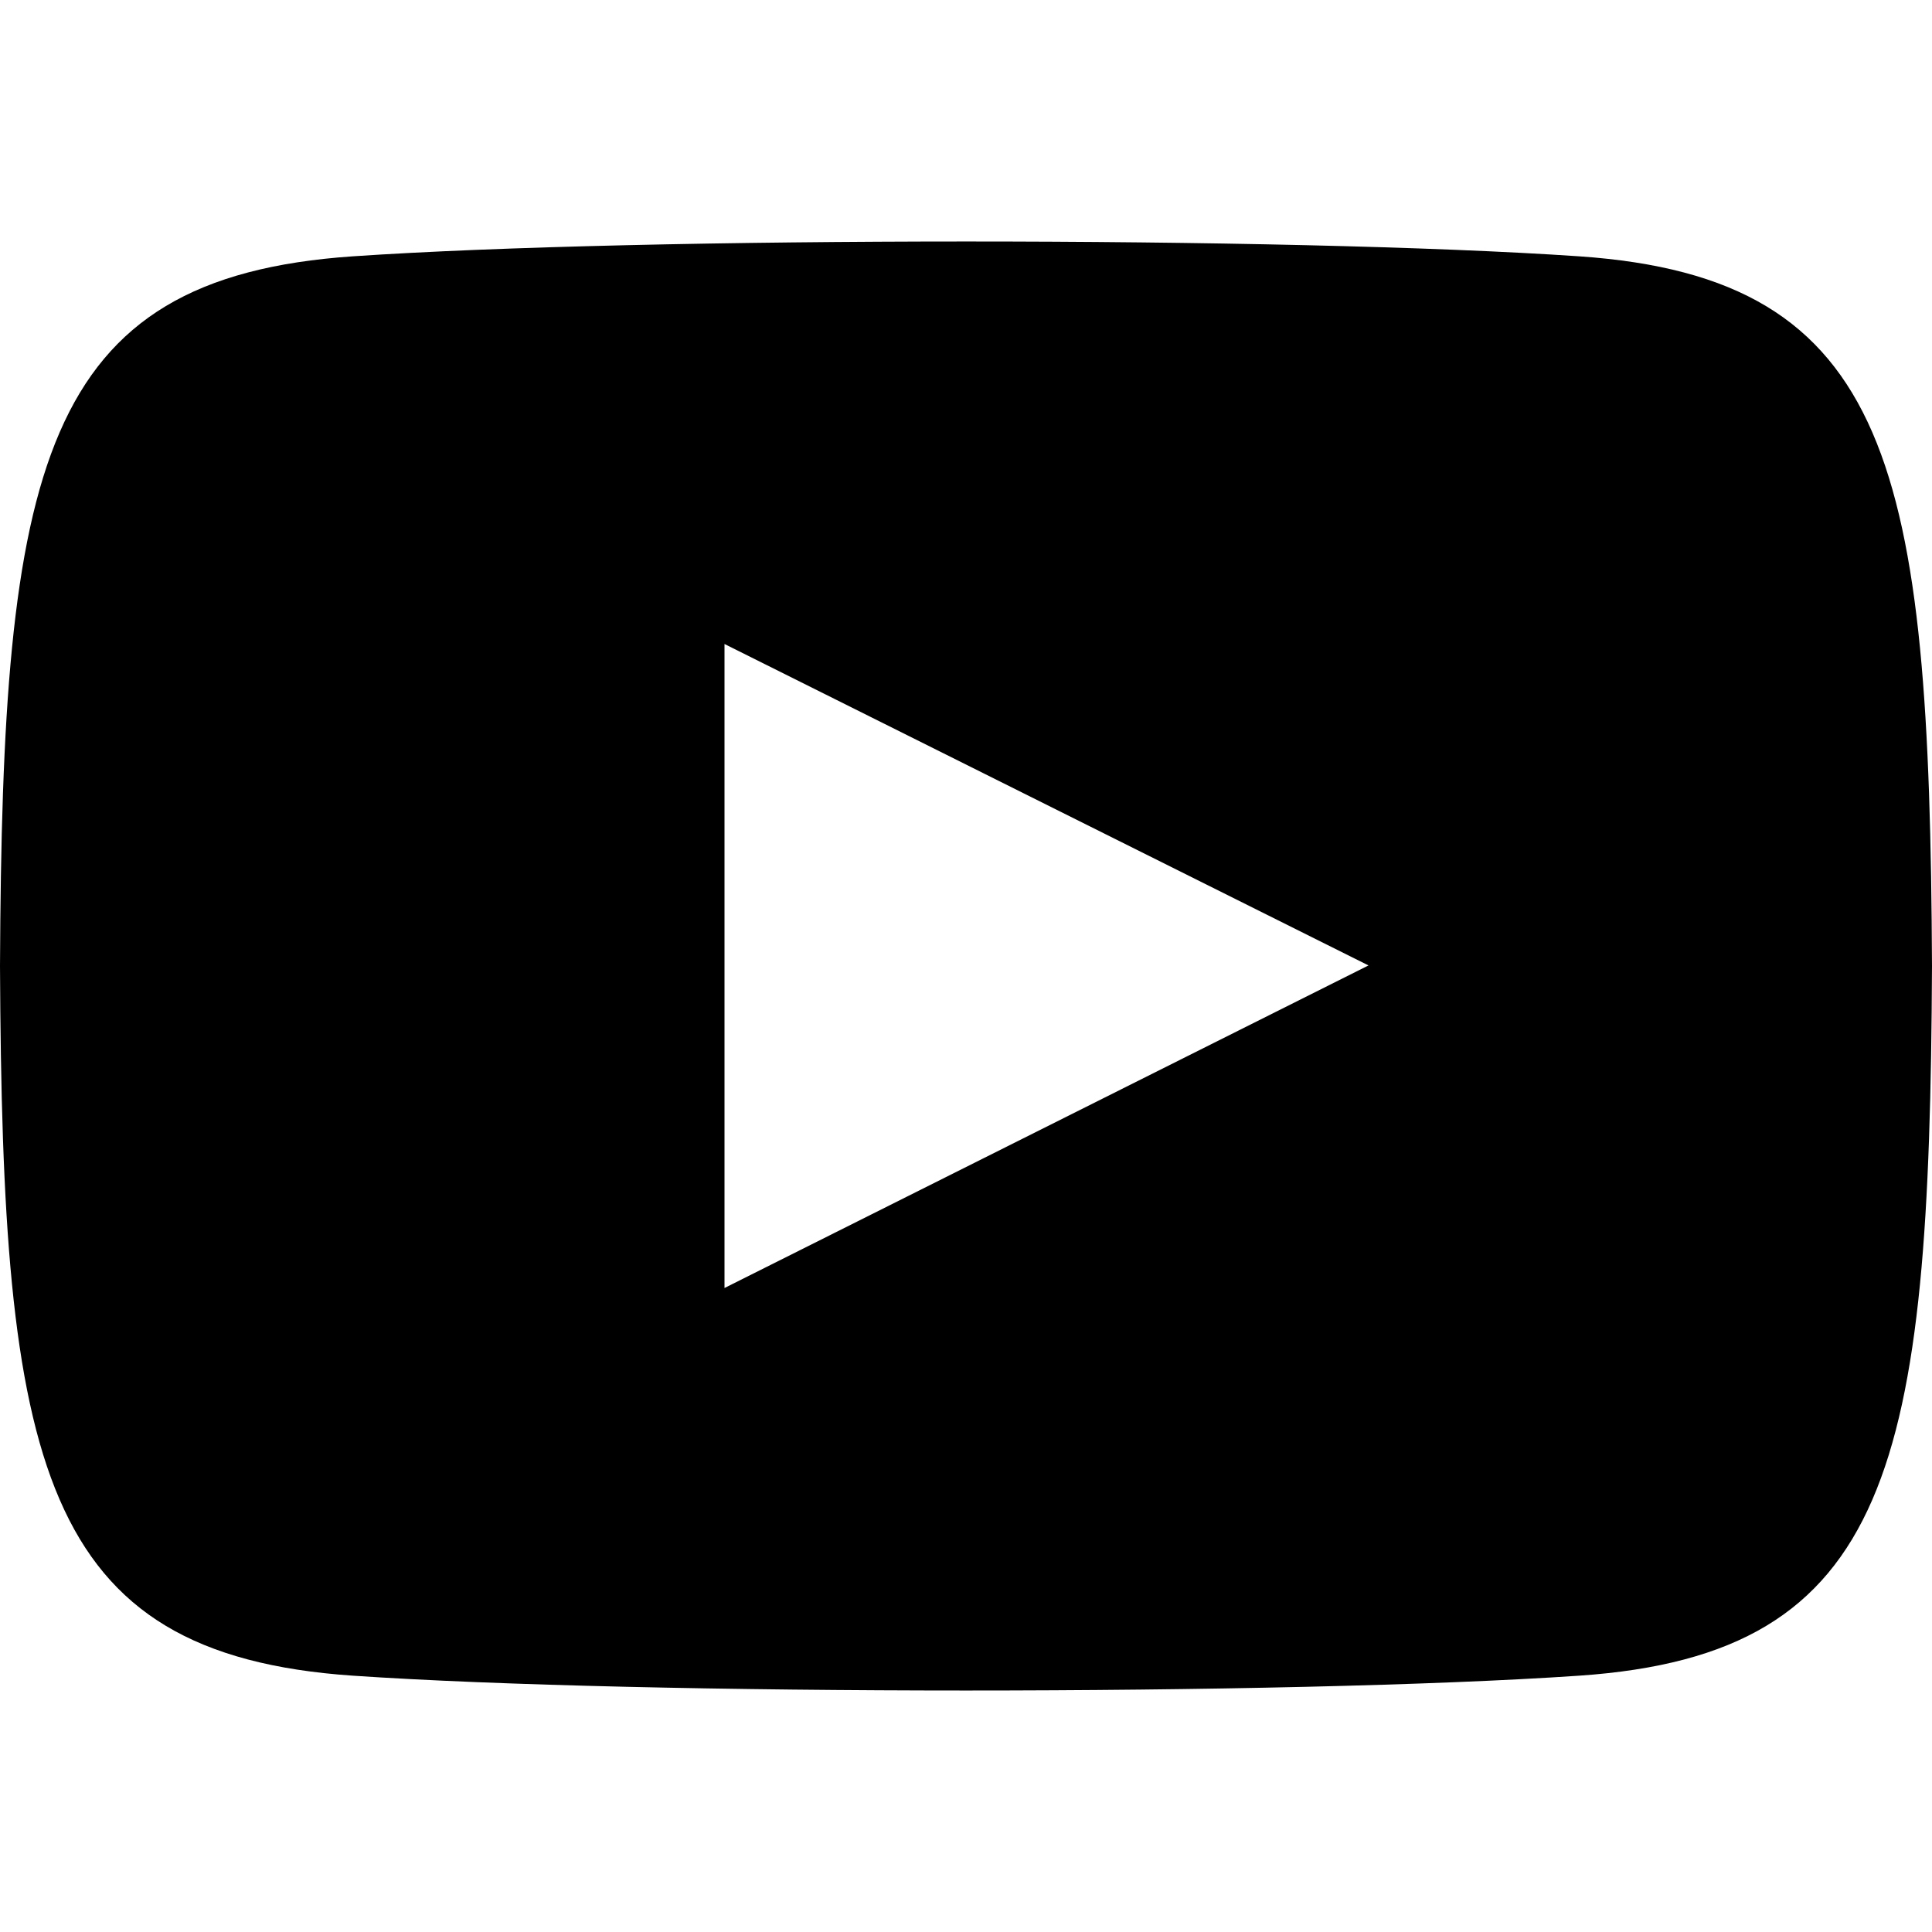
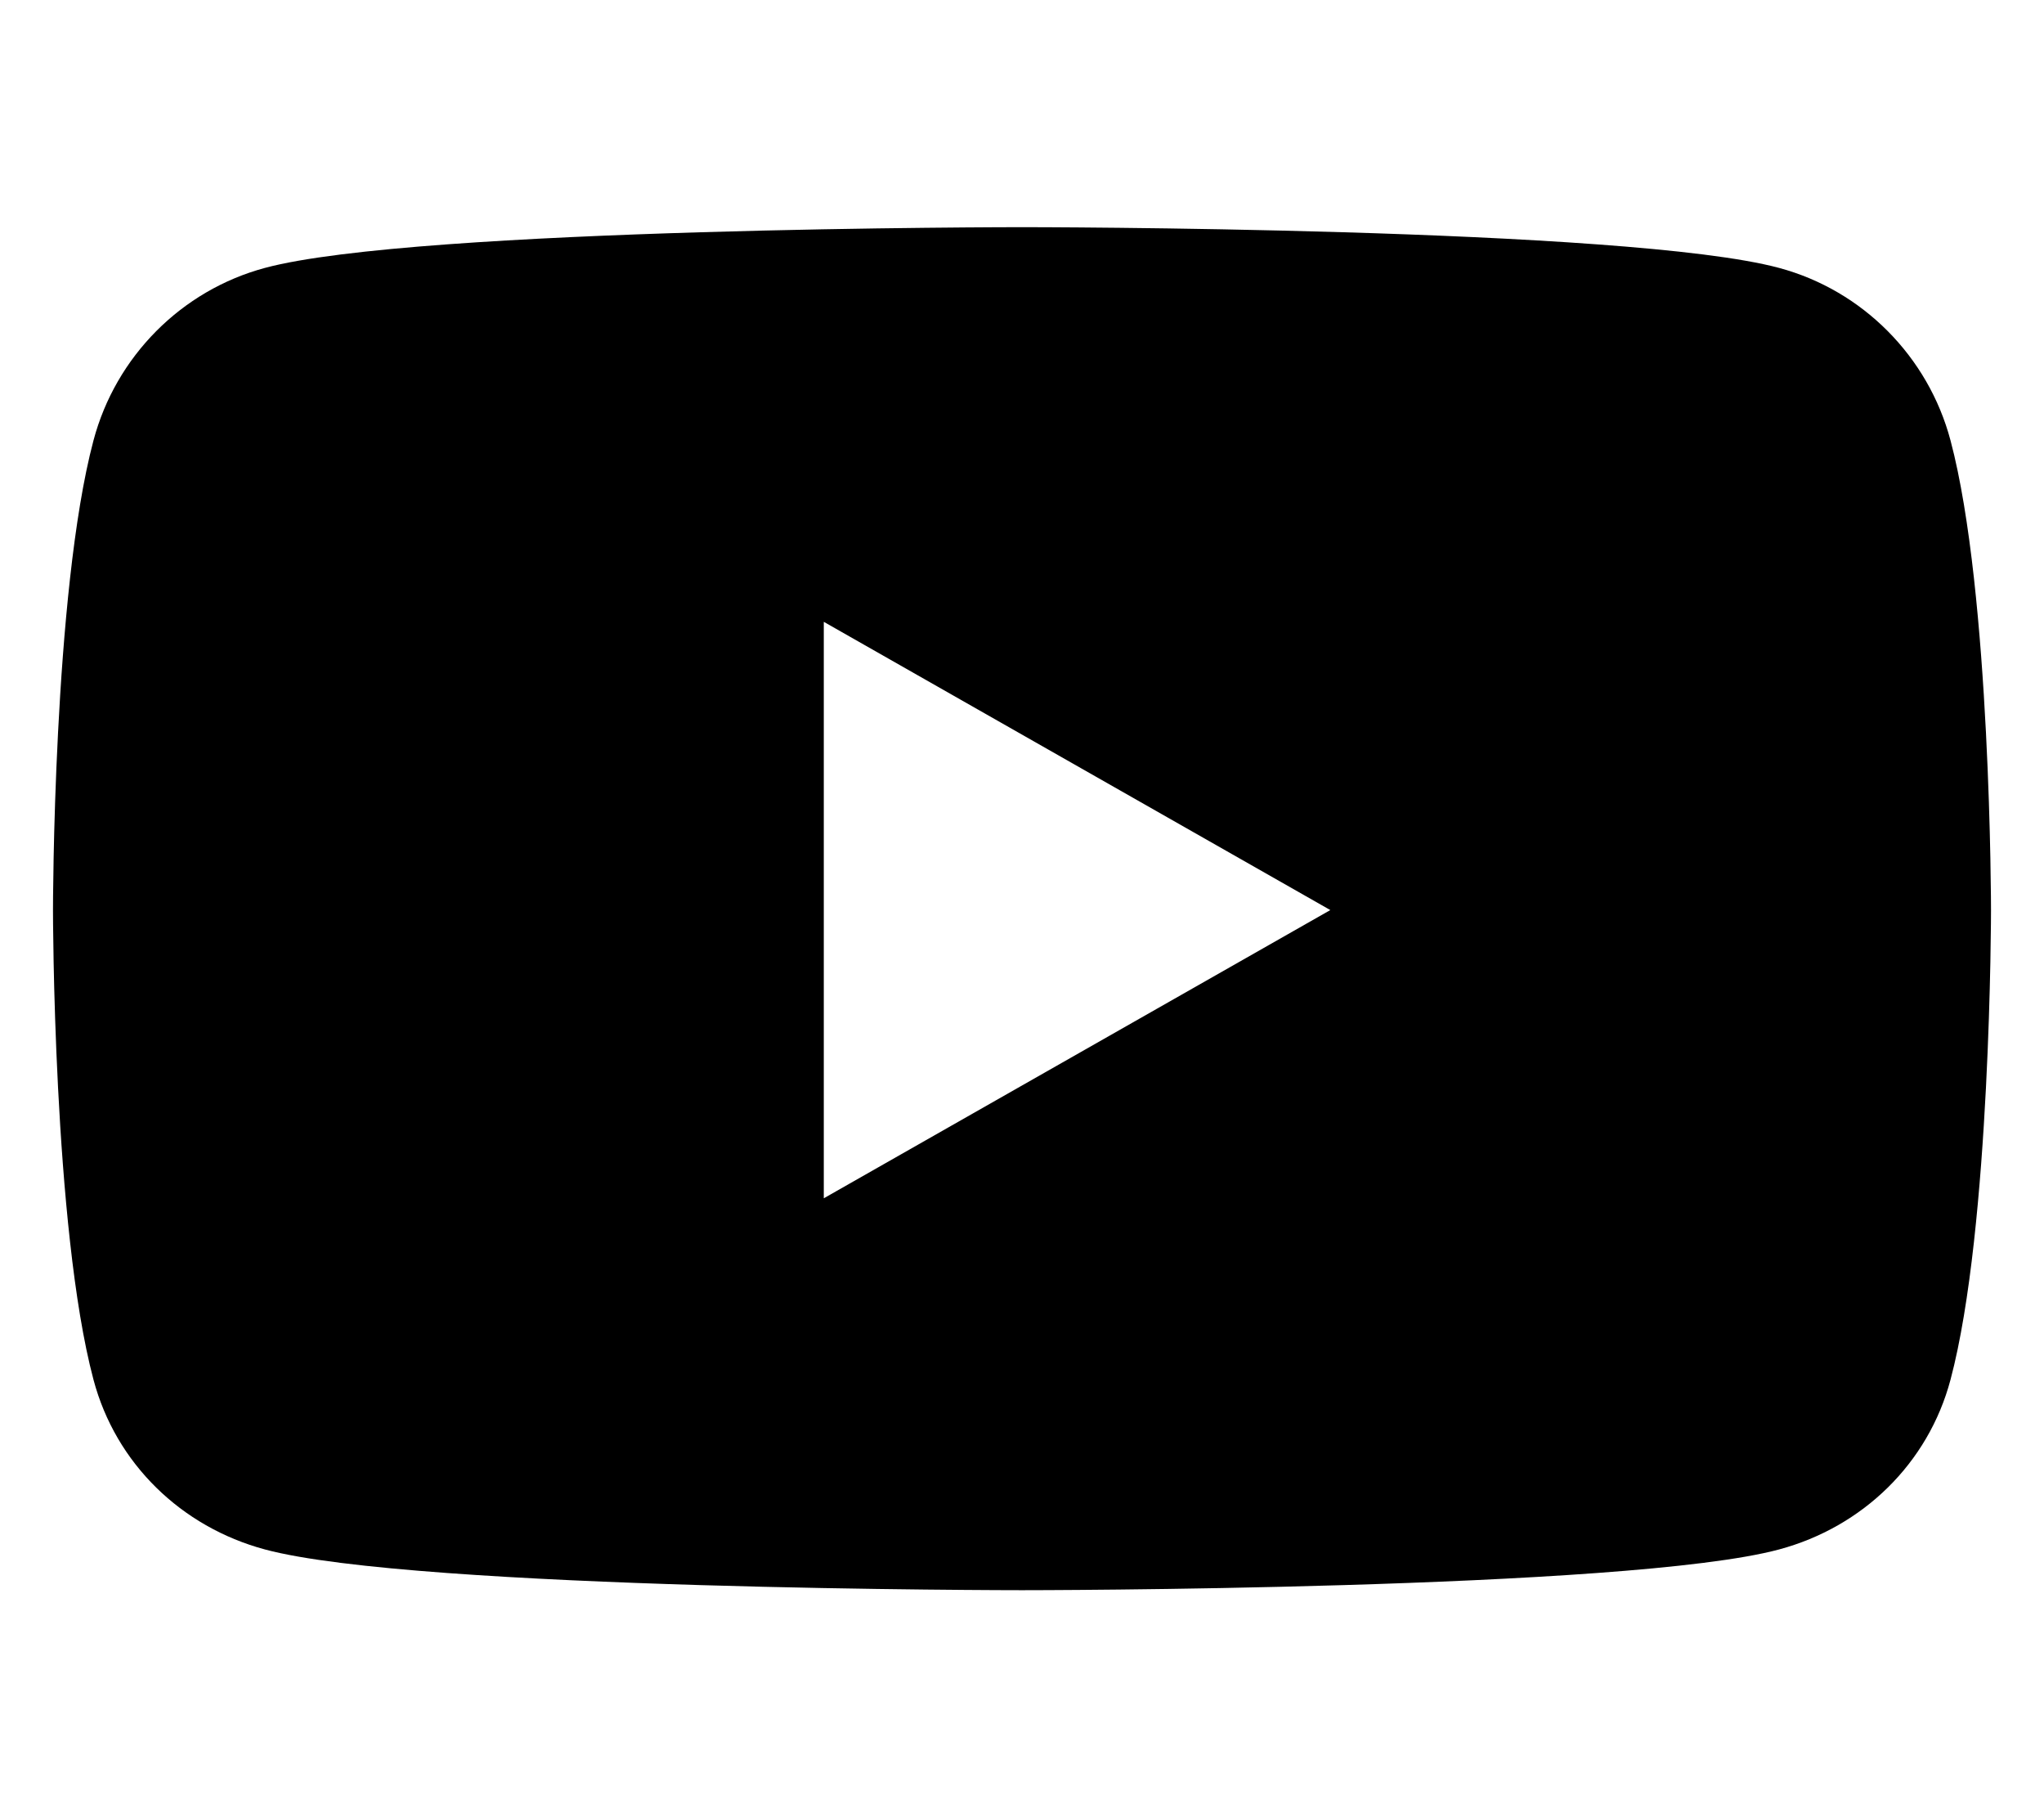
- <svg xmlns="http://www.w3.org/2000/svg" width="24" height="24" viewBox="0 0 24 24">
-   <path d="M19.615 3.184c-3.604-.246-11.631-.245-15.23 0-3.897.266-4.356 2.62-4.385 8.816.029 6.185.484 8.549 4.385 8.816 3.6.245 11.626.246 15.23 0 3.897-.266 4.356-2.62 4.385-8.816-.029-6.185-.484-8.549-4.385-8.816zm-10.615 12.816v-8l8 3.993-8 4.007z" />
+ <svg xmlns="http://www.w3.org/2000/svg" viewBox="0 0 576 512">
+   <path d="M549.655 124.083c-6.281-23.65-24.787-42.276-48.284-48.597C458.781 64 288 64 288 64S117.22 64 74.629 75.486c-23.497 6.322-42.003 24.947-48.284 48.597-11.412 42.867-11.412 132.305-11.412 132.305s0 89.438 11.412 132.305c6.281 23.65 24.787 41.5 48.284 47.821C117.22 448 288 448 288 448s170.78 0 213.371-11.486c23.497-6.321 42.003-24.171 48.284-47.821 11.412-42.867 11.412-132.305 11.412-132.305s0-89.438-11.412-132.305zm-317.51 213.508V175.185l142.739 81.205-142.739 81.201z" />
</svg>
